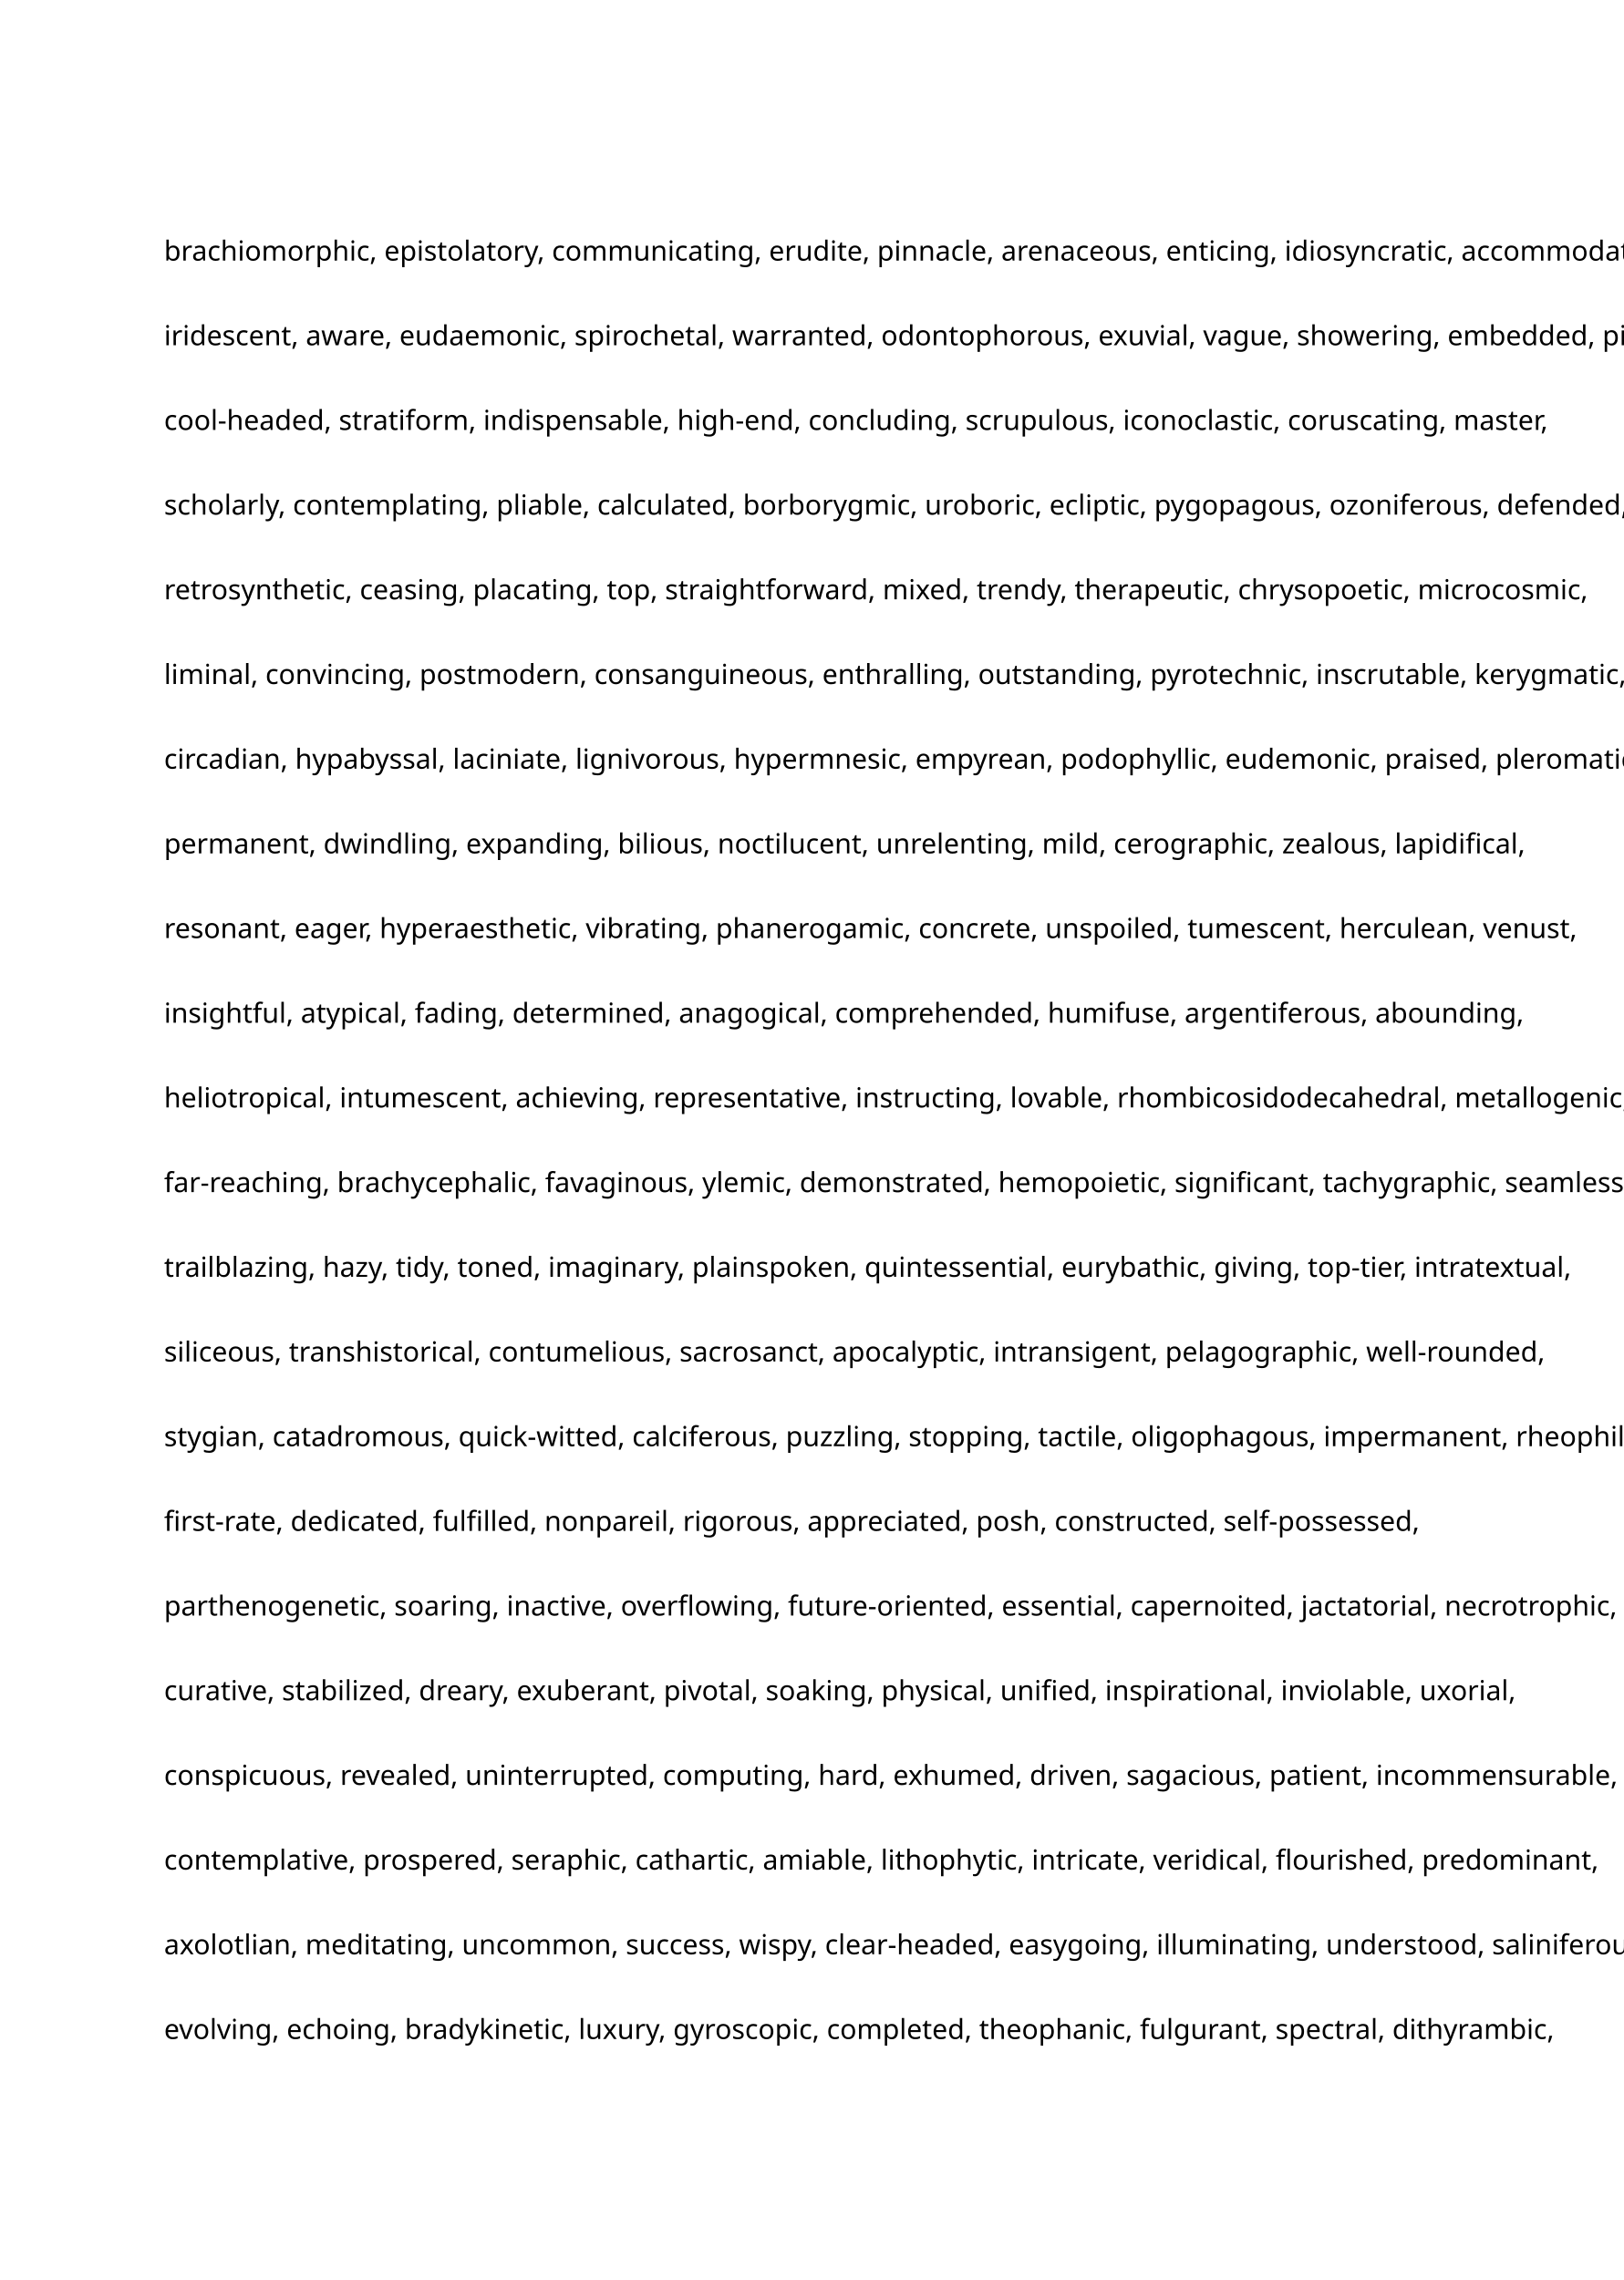
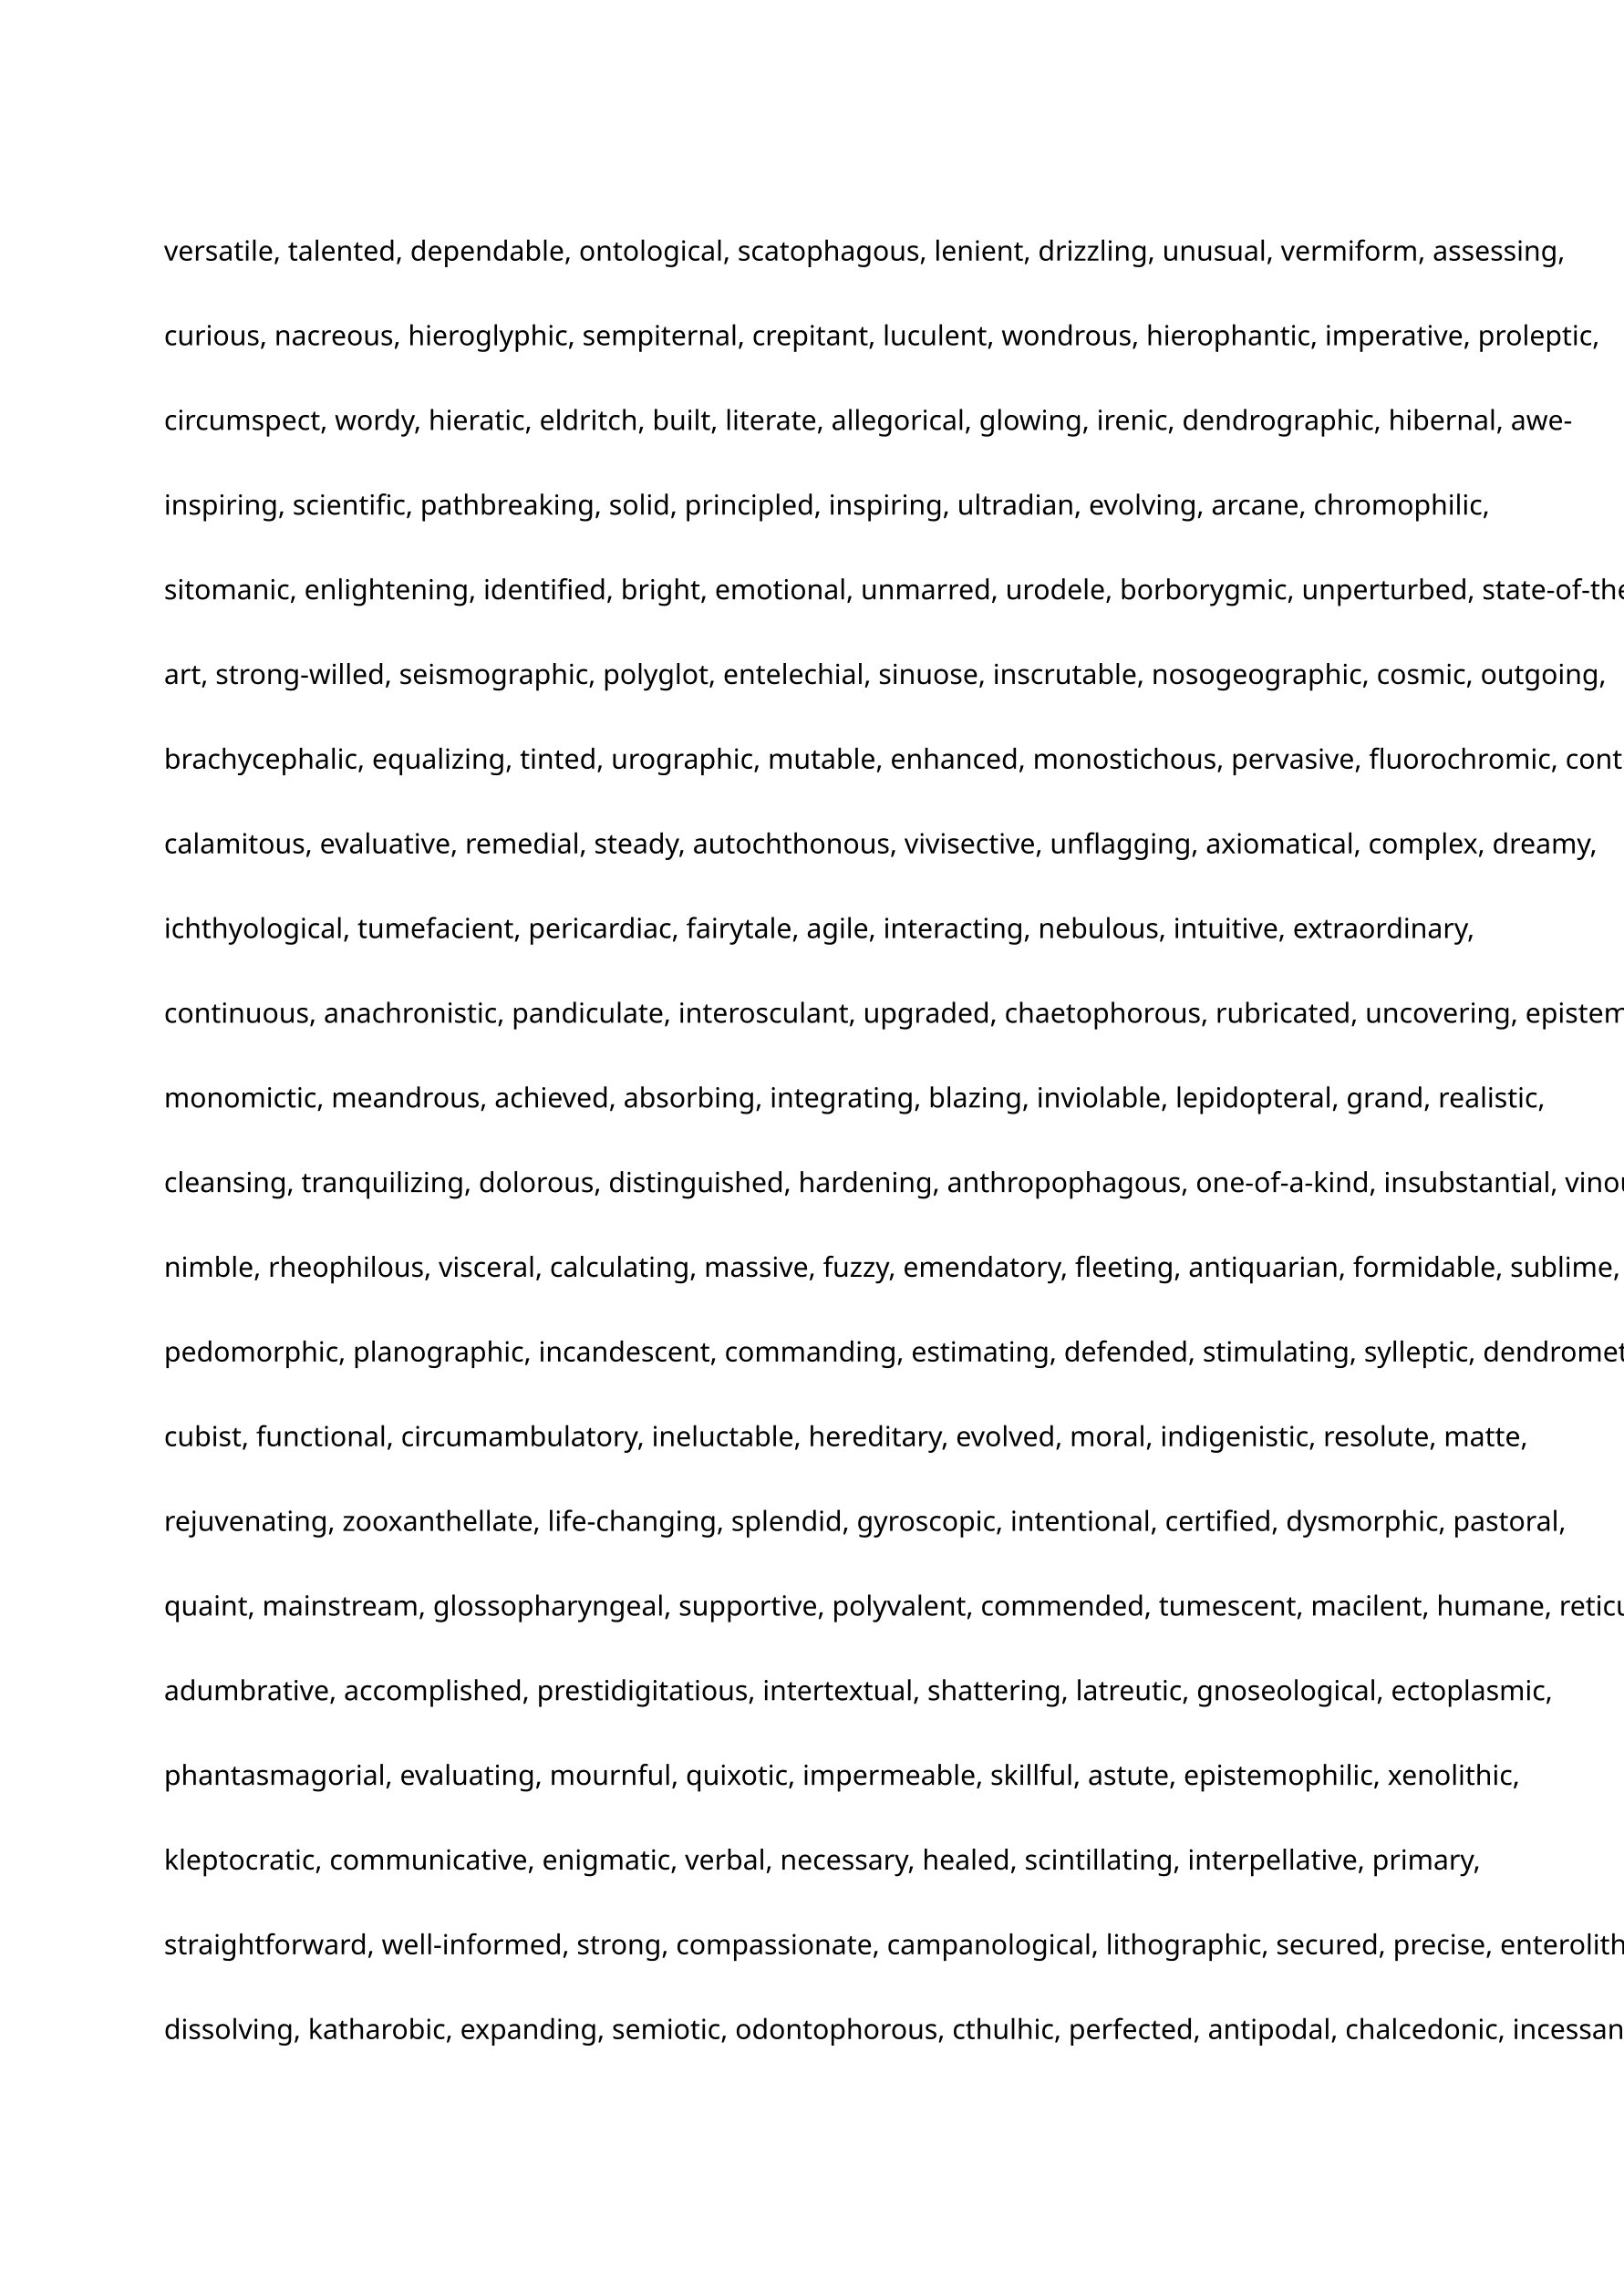
<svg xmlns="http://www.w3.org/2000/svg" baseProfile="tiny" height="525mm" version="1.2" width="374mm">
  <defs />
-   <text font-family="Academy Engraved LET" font-size="18.007pt" x="37.778mm" y="60.0mm">brachiomorphic, epistolatory, communicating, erudite, pinnacle, arenaceous, enticing, idiosyncratic, accommodating,</text>
-   <text font-family="Academy Engraved LET" font-size="18.007pt" x="37.778mm" y="79.5mm">iridescent, aware, eudaemonic, spirochetal, warranted, odontophorous, exuvial, vague, showering, embedded, pinnate,</text>
-   <text font-family="Academy Engraved LET" font-size="18.007pt" x="37.778mm" y="99.0mm">cool-headed, stratiform, indispensable, high-end, concluding, scrupulous, iconoclastic, coruscating, master,</text>
-   <text font-family="Academy Engraved LET" font-size="18.007pt" x="37.778mm" y="118.5mm">scholarly, contemplating, pliable, calculated, borborygmic, uroboric, ecliptic, pygopagous, ozoniferous, defended,</text>
-   <text font-family="Academy Engraved LET" font-size="18.007pt" x="37.778mm" y="138.0mm">retrosynthetic, ceasing, placating, top, straightforward, mixed, trendy, therapeutic, chrysopoetic, microcosmic,</text>
-   <text font-family="Academy Engraved LET" font-size="18.007pt" x="37.778mm" y="157.5mm">liminal, convincing, postmodern, consanguineous, enthralling, outstanding, pyrotechnic, inscrutable, kerygmatic,</text>
-   <text font-family="Academy Engraved LET" font-size="18.007pt" x="37.778mm" y="177.0mm">circadian, hypabyssal, laciniate, lignivorous, hypermnesic, empyrean, podophyllic, eudemonic, praised, pleromatic,</text>
-   <text font-family="Academy Engraved LET" font-size="18.007pt" x="37.778mm" y="196.5mm">permanent, dwindling, expanding, bilious, noctilucent, unrelenting, mild, cerographic, zealous, lapidifical,</text>
-   <text font-family="Academy Engraved LET" font-size="18.007pt" x="37.778mm" y="216.0mm">resonant, eager, hyperaesthetic, vibrating, phanerogamic, concrete, unspoiled, tumescent, herculean, venust,</text>
-   <text font-family="Academy Engraved LET" font-size="18.007pt" x="37.778mm" y="235.5mm">insightful, atypical, fading, determined, anagogical, comprehended, humifuse, argentiferous, abounding,</text>
-   <text font-family="Academy Engraved LET" font-size="18.007pt" x="37.778mm" y="255.0mm">heliotropical, intumescent, achieving, representative, instructing, lovable, rhombicosidodecahedral, metallogenic,</text>
-   <text font-family="Academy Engraved LET" font-size="18.007pt" x="37.778mm" y="274.5mm">far-reaching, brachycephalic, favaginous, ylemic, demonstrated, hemopoietic, significant, tachygraphic, seamless,</text>
-   <text font-family="Academy Engraved LET" font-size="18.007pt" x="37.778mm" y="294.0mm">trailblazing, hazy, tidy, toned, imaginary, plainspoken, quintessential, eurybathic, giving, top-tier, intratextual,</text>
-   <text font-family="Academy Engraved LET" font-size="18.007pt" x="37.778mm" y="313.5mm">siliceous, transhistorical, contumelious, sacrosanct, apocalyptic, intransigent, pelagographic, well-rounded,</text>
-   <text font-family="Academy Engraved LET" font-size="18.007pt" x="37.778mm" y="333.0mm">stygian, catadromous, quick-witted, calciferous, puzzling, stopping, tactile, oligophagous, impermanent, rheophilous,</text>
-   <text font-family="Academy Engraved LET" font-size="18.007pt" x="37.778mm" y="352.5mm">first-rate, dedicated, fulfilled, nonpareil, rigorous, appreciated, posh, constructed, self-possessed,</text>
-   <text font-family="Academy Engraved LET" font-size="18.007pt" x="37.778mm" y="372.0mm">parthenogenetic, soaring, inactive, overflowing, future-oriented, essential, capernoited, jactatorial, necrotrophic,</text>
-   <text font-family="Academy Engraved LET" font-size="18.007pt" x="37.778mm" y="391.5mm">curative, stabilized, dreary, exuberant, pivotal, soaking, physical, unified, inspirational, inviolable, uxorial,</text>
-   <text font-family="Academy Engraved LET" font-size="18.007pt" x="37.778mm" y="411.0mm">conspicuous, revealed, uninterrupted, computing, hard, exhumed, driven, sagacious, patient, incommensurable,</text>
-   <text font-family="Academy Engraved LET" font-size="18.007pt" x="37.778mm" y="430.5mm">contemplative, prospered, seraphic, cathartic, amiable, lithophytic, intricate, veridical, flourished, predominant,</text>
-   <text font-family="Academy Engraved LET" font-size="18.007pt" x="37.778mm" y="450.0mm">axolotlian, meditating, uncommon, success, wispy, clear-headed, easygoing, illuminating, understood, saliniferous,</text>
-   <text font-family="Academy Engraved LET" font-size="18.007pt" x="37.778mm" y="469.5mm">evolving, echoing, bradykinetic, luxury, gyroscopic, completed, theophanic, fulgurant, spectral, dithyrambic,</text>
+   <text font-family="Academy Engraved LET" font-size="18.007pt" x="37.778mm" y="60.0mm">versatile, talented, dependable, ontological, scatophagous, lenient, drizzling, unusual, vermiform, assessing,</text>
+   <text font-family="Academy Engraved LET" font-size="18.007pt" x="37.778mm" y="79.5mm">curious, nacreous, hieroglyphic, sempiternal, crepitant, luculent, wondrous, hierophantic, imperative, proleptic,</text>
+   <text font-family="Academy Engraved LET" font-size="18.007pt" x="37.778mm" y="99.0mm">circumspect, wordy, hieratic, eldritch, built, literate, allegorical, glowing, irenic, dendrographic, hibernal, awe-</text>
+   <text font-family="Academy Engraved LET" font-size="18.007pt" x="37.778mm" y="118.5mm">inspiring, scientific, pathbreaking, solid, principled, inspiring, ultradian, evolving, arcane, chromophilic,</text>
+   <text font-family="Academy Engraved LET" font-size="18.007pt" x="37.778mm" y="138.0mm">sitomanic, enlightening, identified, bright, emotional, unmarred, urodele, borborygmic, unperturbed, state-of-the-</text>
+   <text font-family="Academy Engraved LET" font-size="18.007pt" x="37.778mm" y="157.5mm">art, strong-willed, seismographic, polyglot, entelechial, sinuose, inscrutable, nosogeographic, cosmic, outgoing,</text>
+   <text font-family="Academy Engraved LET" font-size="18.007pt" x="37.778mm" y="177.0mm">brachycephalic, equalizing, tinted, urographic, mutable, enhanced, monostichous, pervasive, fluorochromic, content,</text>
+   <text font-family="Academy Engraved LET" font-size="18.007pt" x="37.778mm" y="196.5mm">calamitous, evaluative, remedial, steady, autochthonous, vivisective, unflagging, axiomatical, complex, dreamy,</text>
+   <text font-family="Academy Engraved LET" font-size="18.007pt" x="37.778mm" y="216.0mm">ichthyological, tumefacient, pericardiac, fairytale, agile, interacting, nebulous, intuitive, extraordinary,</text>
+   <text font-family="Academy Engraved LET" font-size="18.007pt" x="37.778mm" y="235.5mm">continuous, anachronistic, pandiculate, interosculant, upgraded, chaetophorous, rubricated, uncovering, epistemic,</text>
+   <text font-family="Academy Engraved LET" font-size="18.007pt" x="37.778mm" y="255.0mm">monomictic, meandrous, achieved, absorbing, integrating, blazing, inviolable, lepidopteral, grand, realistic,</text>
+   <text font-family="Academy Engraved LET" font-size="18.007pt" x="37.778mm" y="274.5mm">cleansing, tranquilizing, dolorous, distinguished, hardening, anthropophagous, one-of-a-kind, insubstantial, vinous,</text>
+   <text font-family="Academy Engraved LET" font-size="18.007pt" x="37.778mm" y="294.0mm">nimble, rheophilous, visceral, calculating, massive, fuzzy, emendatory, fleeting, antiquarian, formidable, sublime,</text>
+   <text font-family="Academy Engraved LET" font-size="18.007pt" x="37.778mm" y="313.5mm">pedomorphic, planographic, incandescent, commanding, estimating, defended, stimulating, sylleptic, dendrometric,</text>
+   <text font-family="Academy Engraved LET" font-size="18.007pt" x="37.778mm" y="333.0mm">cubist, functional, circumambulatory, ineluctable, hereditary, evolved, moral, indigenistic, resolute, matte,</text>
+   <text font-family="Academy Engraved LET" font-size="18.007pt" x="37.778mm" y="352.5mm">rejuvenating, zooxanthellate, life-changing, splendid, gyroscopic, intentional, certified, dysmorphic, pastoral,</text>
+   <text font-family="Academy Engraved LET" font-size="18.007pt" x="37.778mm" y="372.0mm">quaint, mainstream, glossopharyngeal, supportive, polyvalent, commended, tumescent, macilent, humane, reticulated,</text>
+   <text font-family="Academy Engraved LET" font-size="18.007pt" x="37.778mm" y="391.5mm">adumbrative, accomplished, prestidigitatious, intertextual, shattering, latreutic, gnoseological, ectoplasmic,</text>
+   <text font-family="Academy Engraved LET" font-size="18.007pt" x="37.778mm" y="411.0mm">phantasmagorial, evaluating, mournful, quixotic, impermeable, skillful, astute, epistemophilic, xenolithic,</text>
+   <text font-family="Academy Engraved LET" font-size="18.007pt" x="37.778mm" y="430.5mm">kleptocratic, communicative, enigmatic, verbal, necessary, healed, scintillating, interpellative, primary,</text>
+   <text font-family="Academy Engraved LET" font-size="18.007pt" x="37.778mm" y="450.0mm">straightforward, well-informed, strong, compassionate, campanological, lithographic, secured, precise, enterolithic,</text>
+   <text font-family="Academy Engraved LET" font-size="18.007pt" x="37.778mm" y="469.5mm">dissolving, katharobic, expanding, semiotic, odontophorous, cthulhic, perfected, antipodal, chalcedonic, incessant,</text>
</svg>
